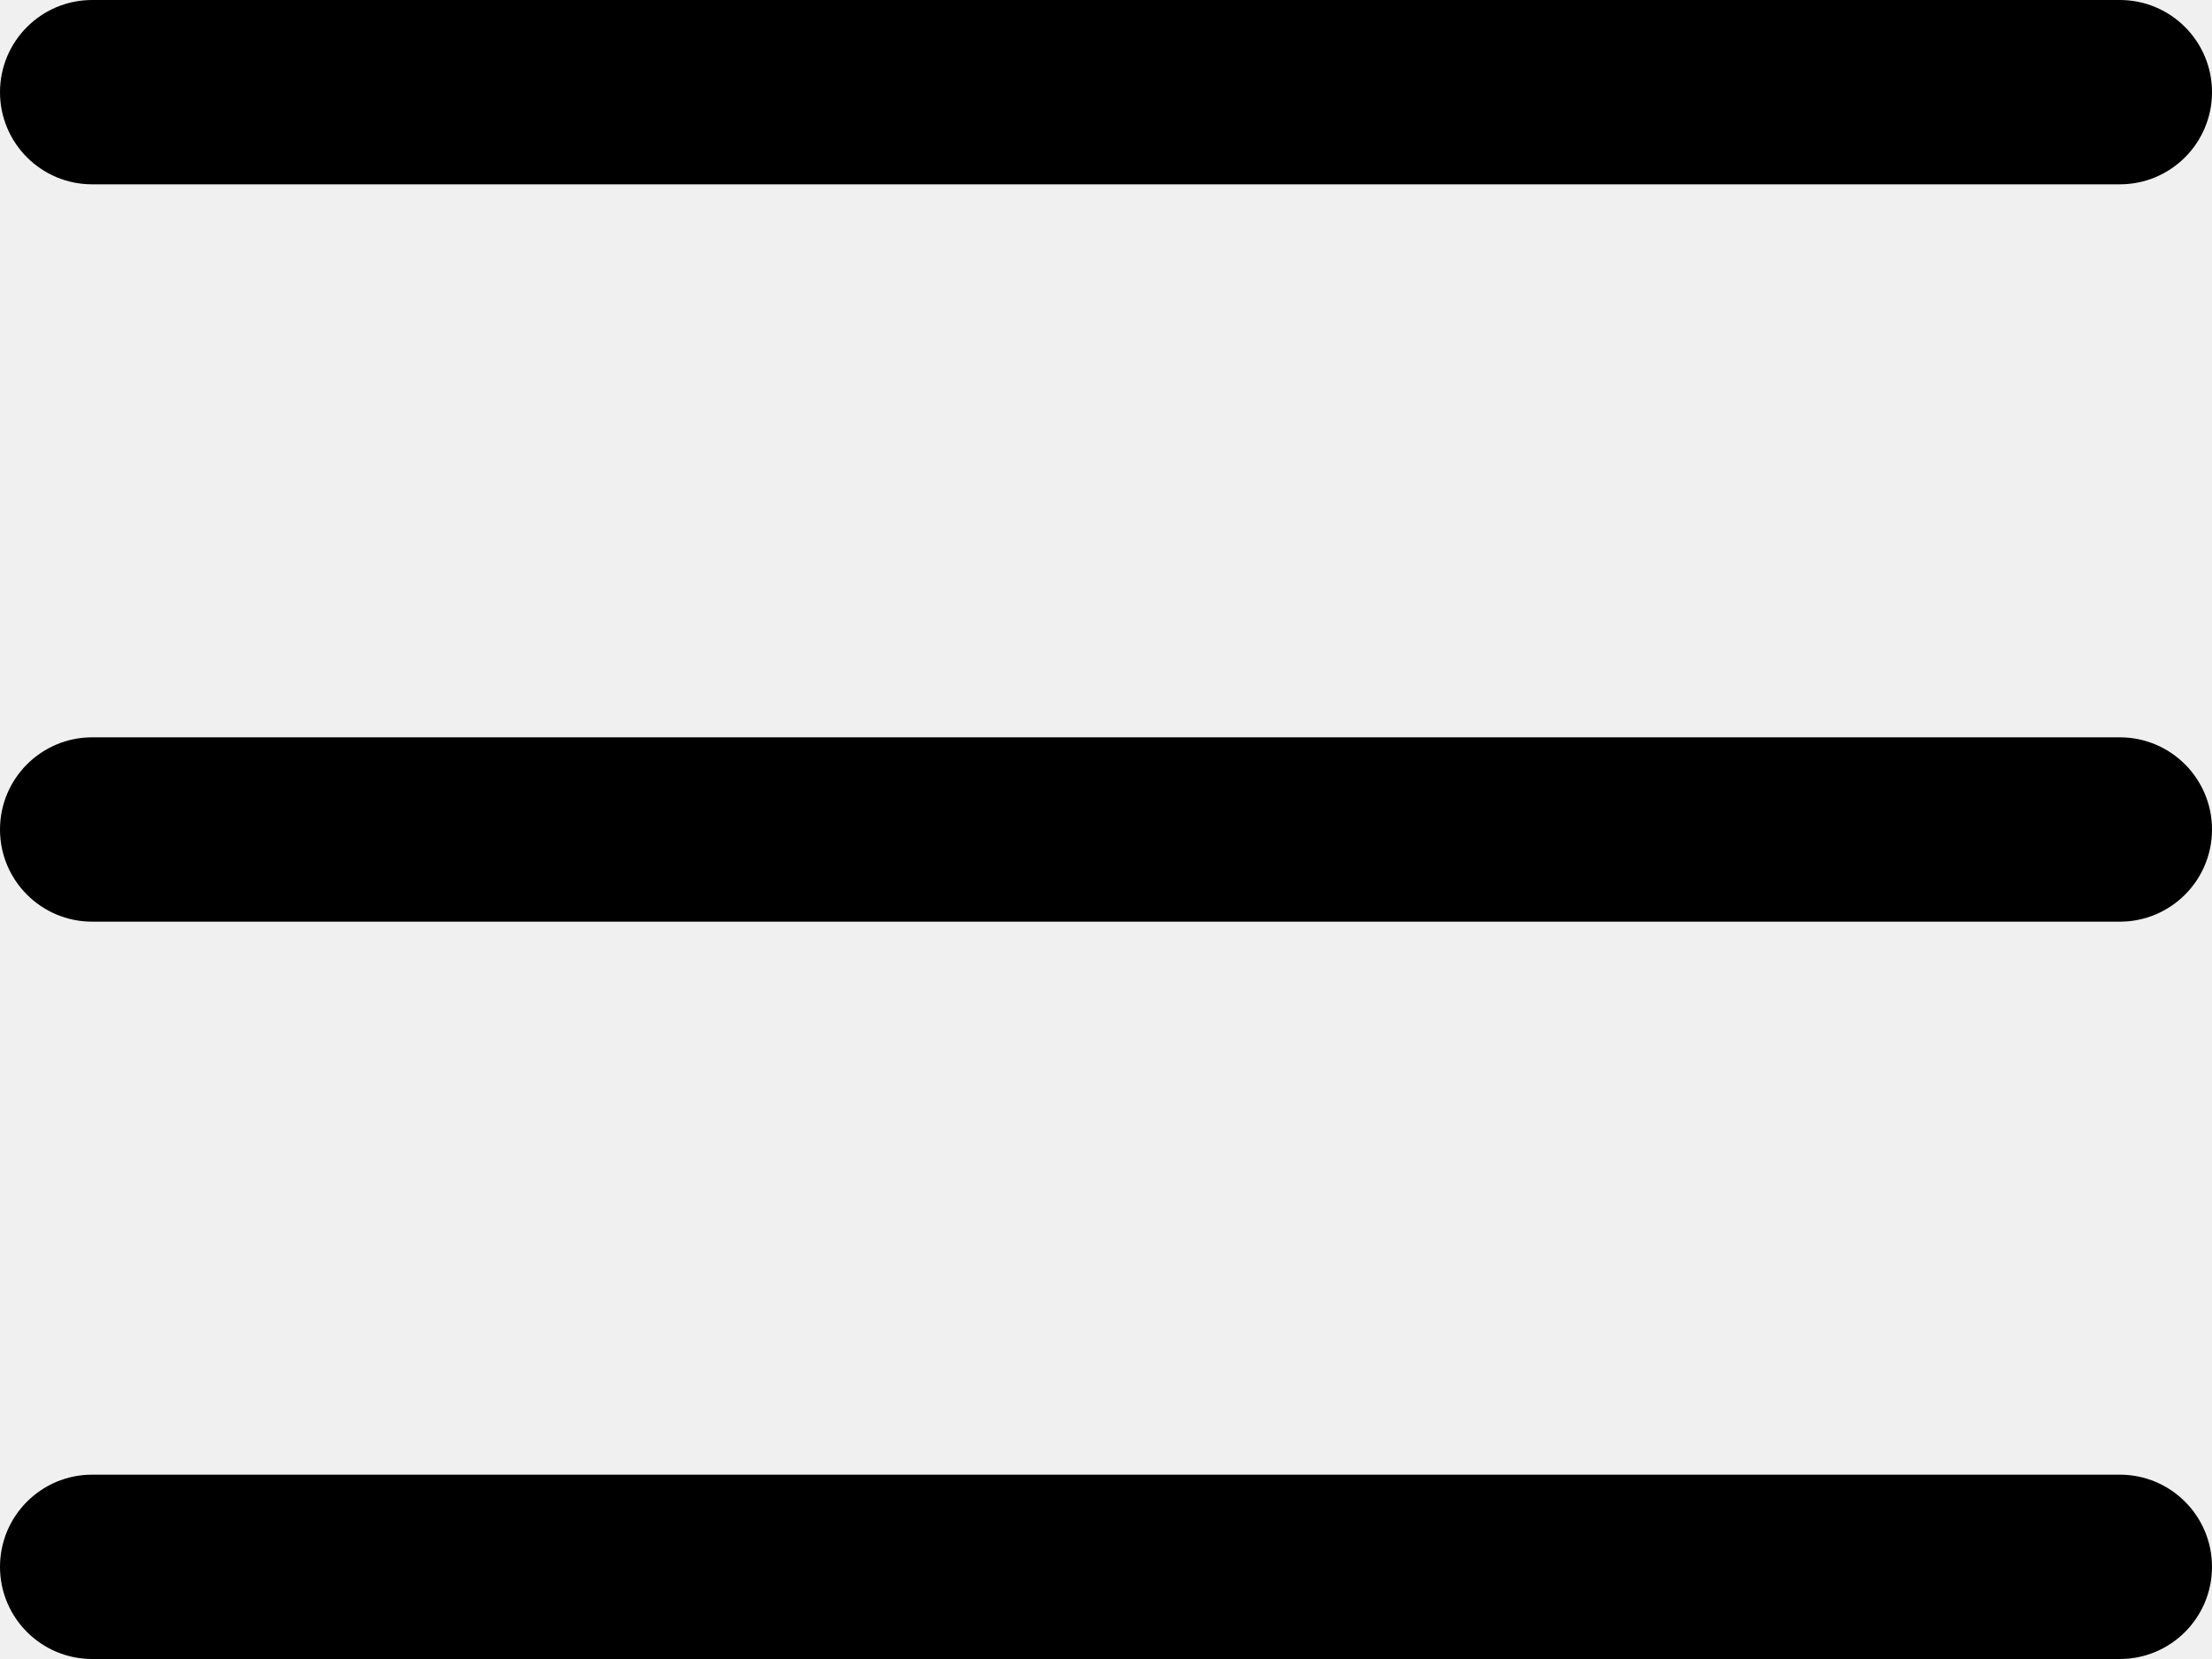
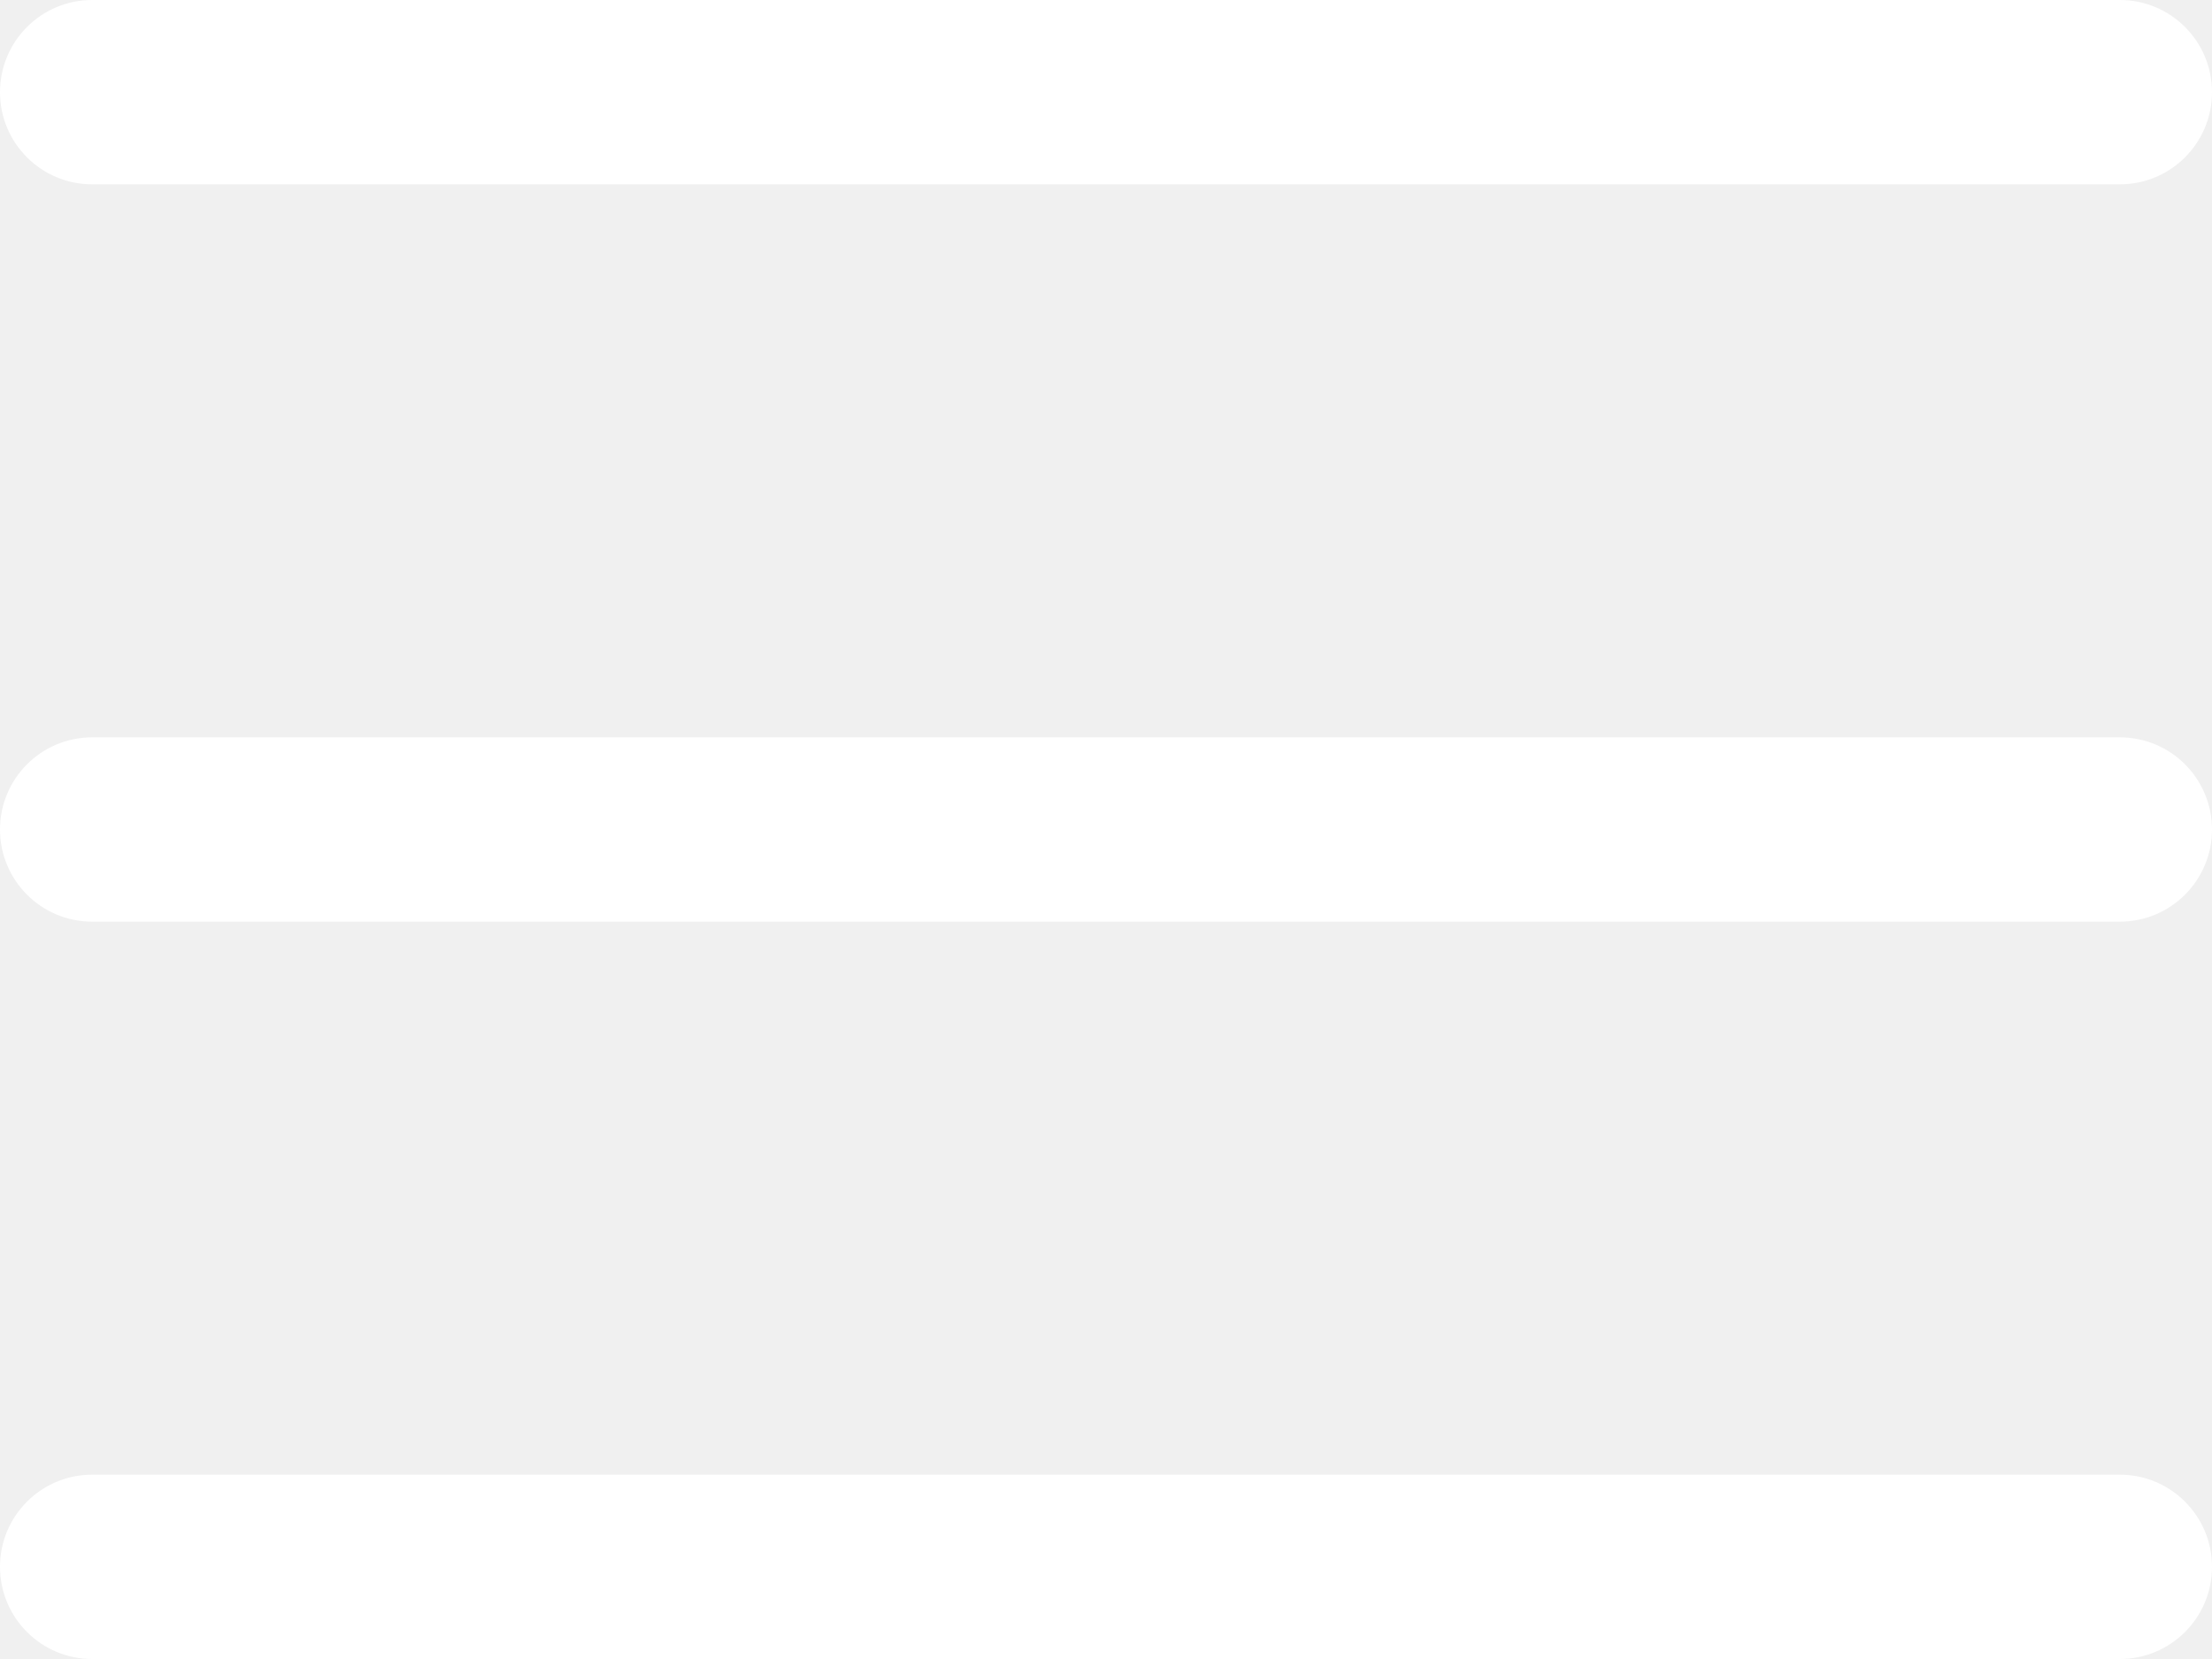
<svg xmlns="http://www.w3.org/2000/svg" width="24" height="18" viewBox="0 0 24 18" fill="none">
-   <rect width="24" height="2" rx="1" fill="black" />
-   <rect y="8" width="24" height="2" rx="1" fill="black" />
-   <rect y="16" width="24" height="2" rx="1" fill="black" />
+   <rect width="24" height="2" rx="1" fill="white" />
+   <rect y="8" width="24" height="2" rx="1" fill="white" />
+   <rect y="16" width="24" height="2" rx="1" fill="white" />
</svg>
